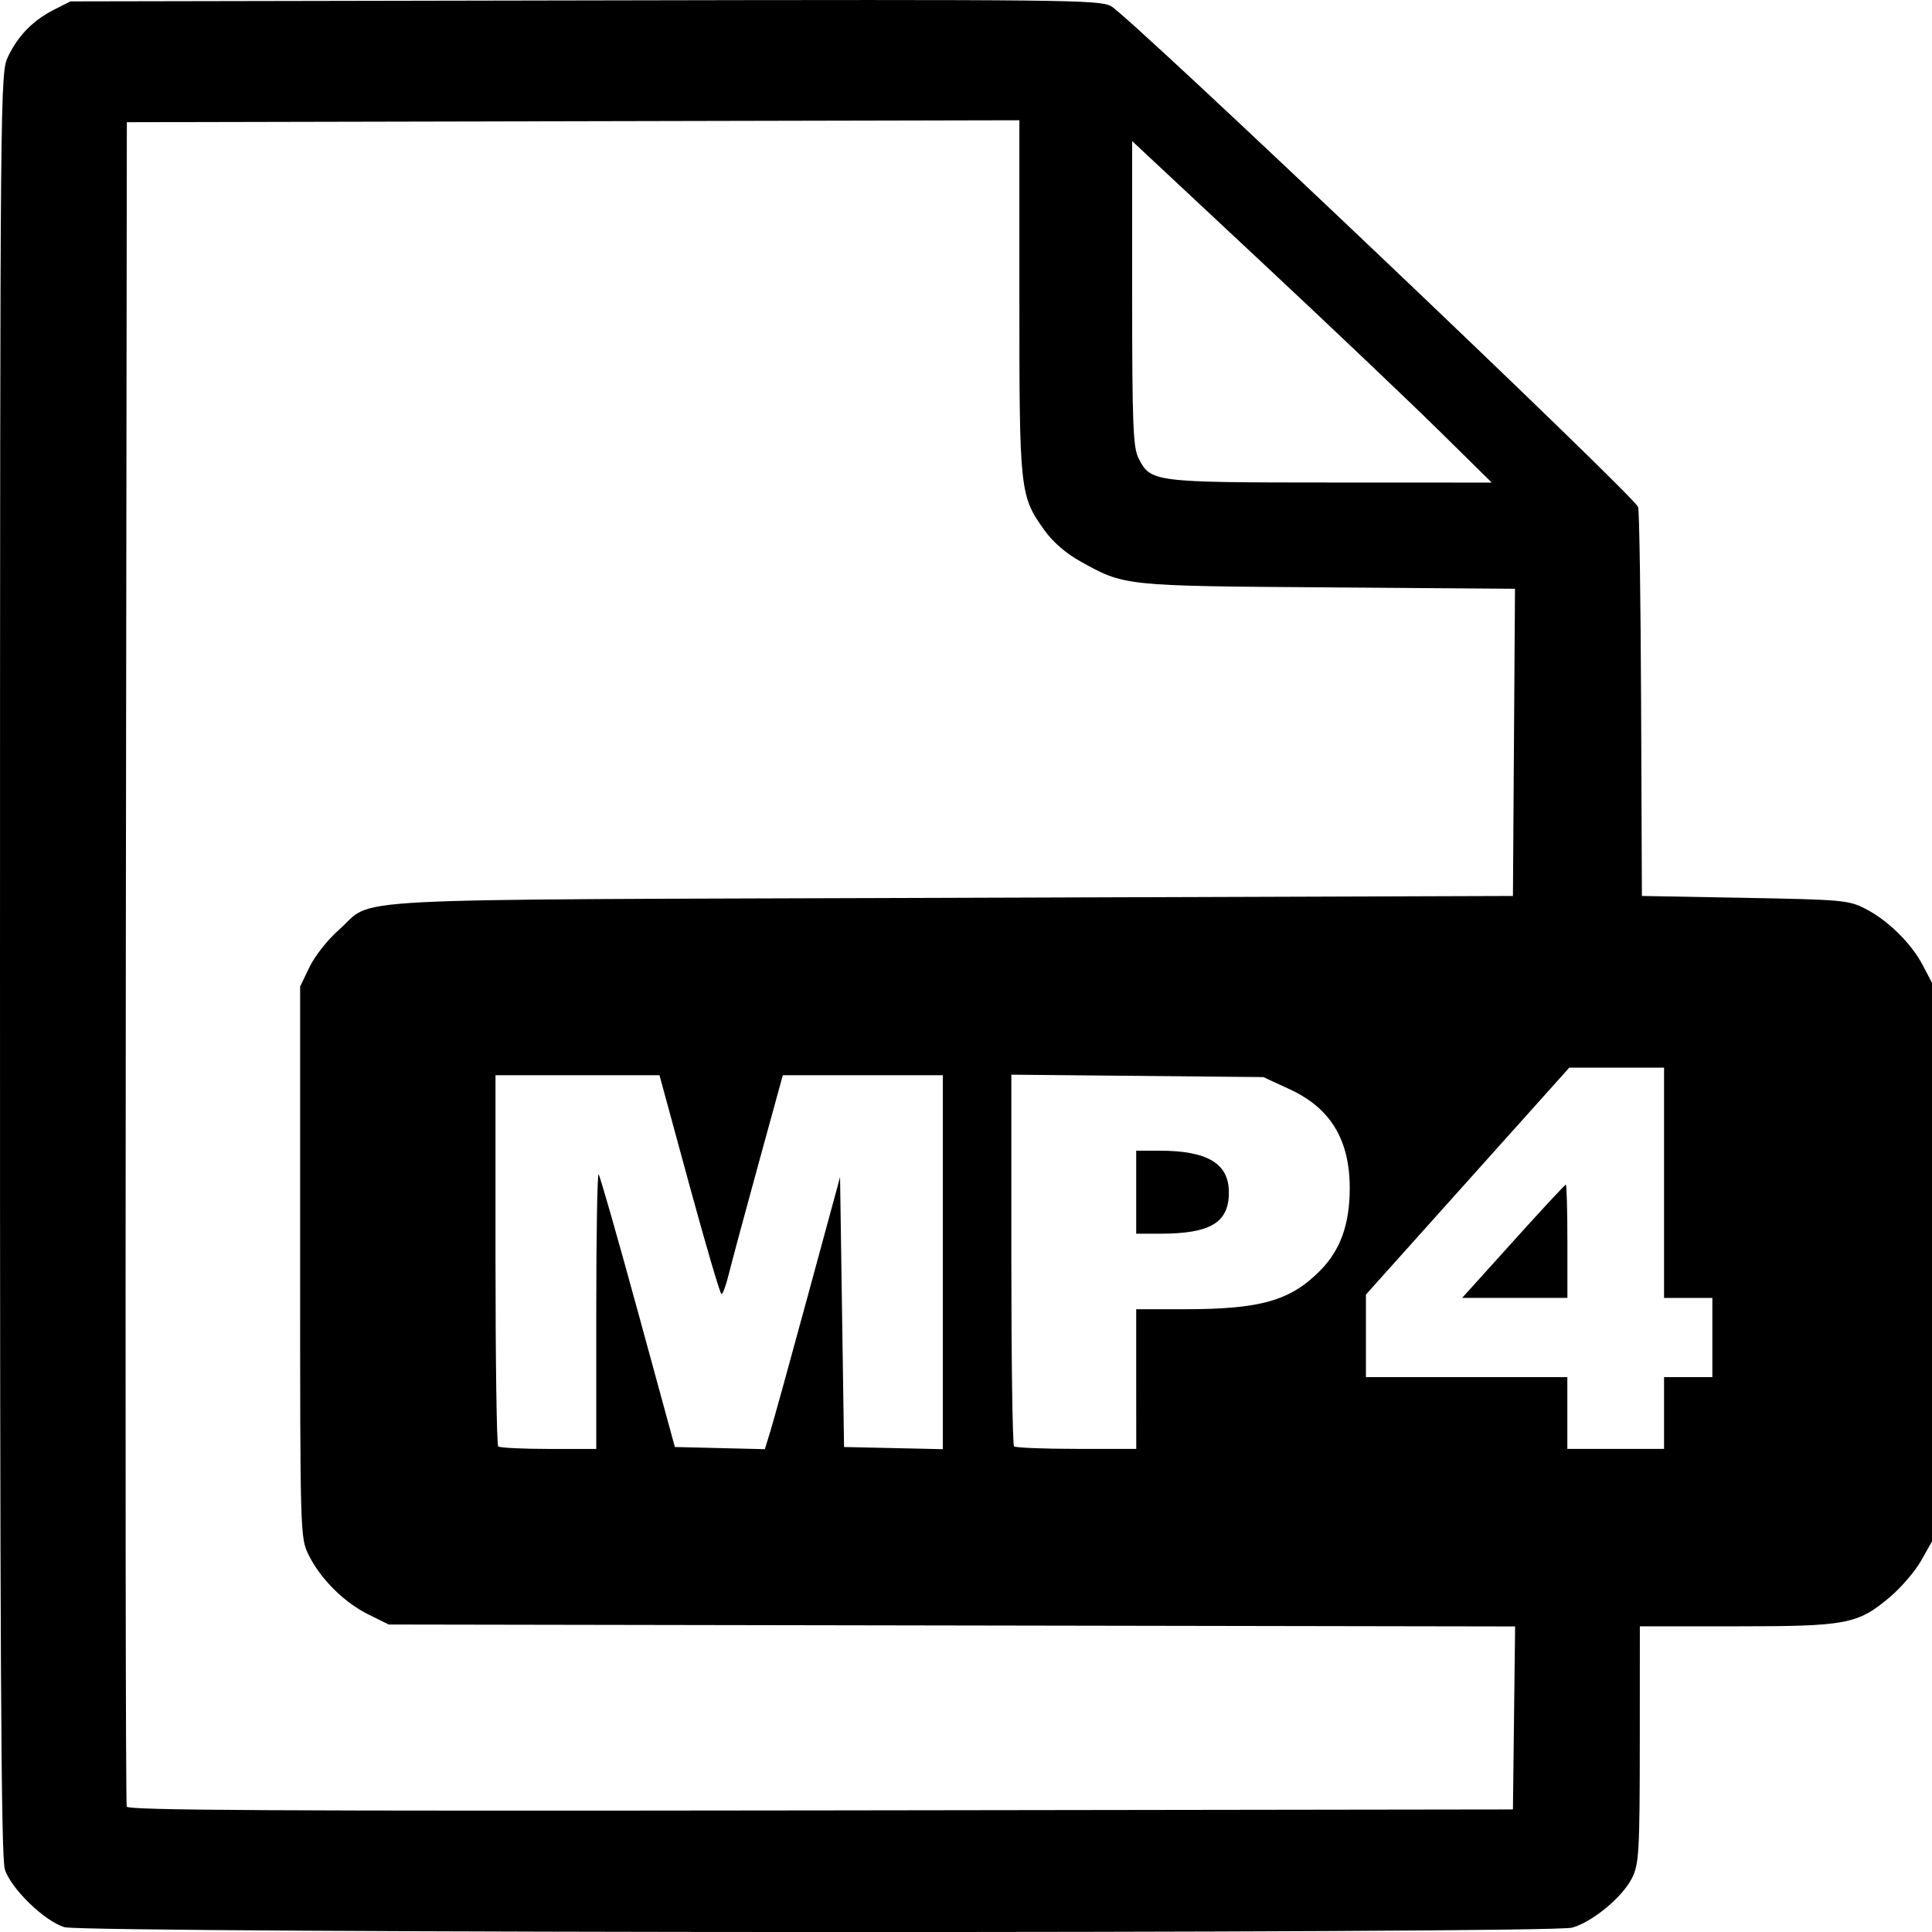
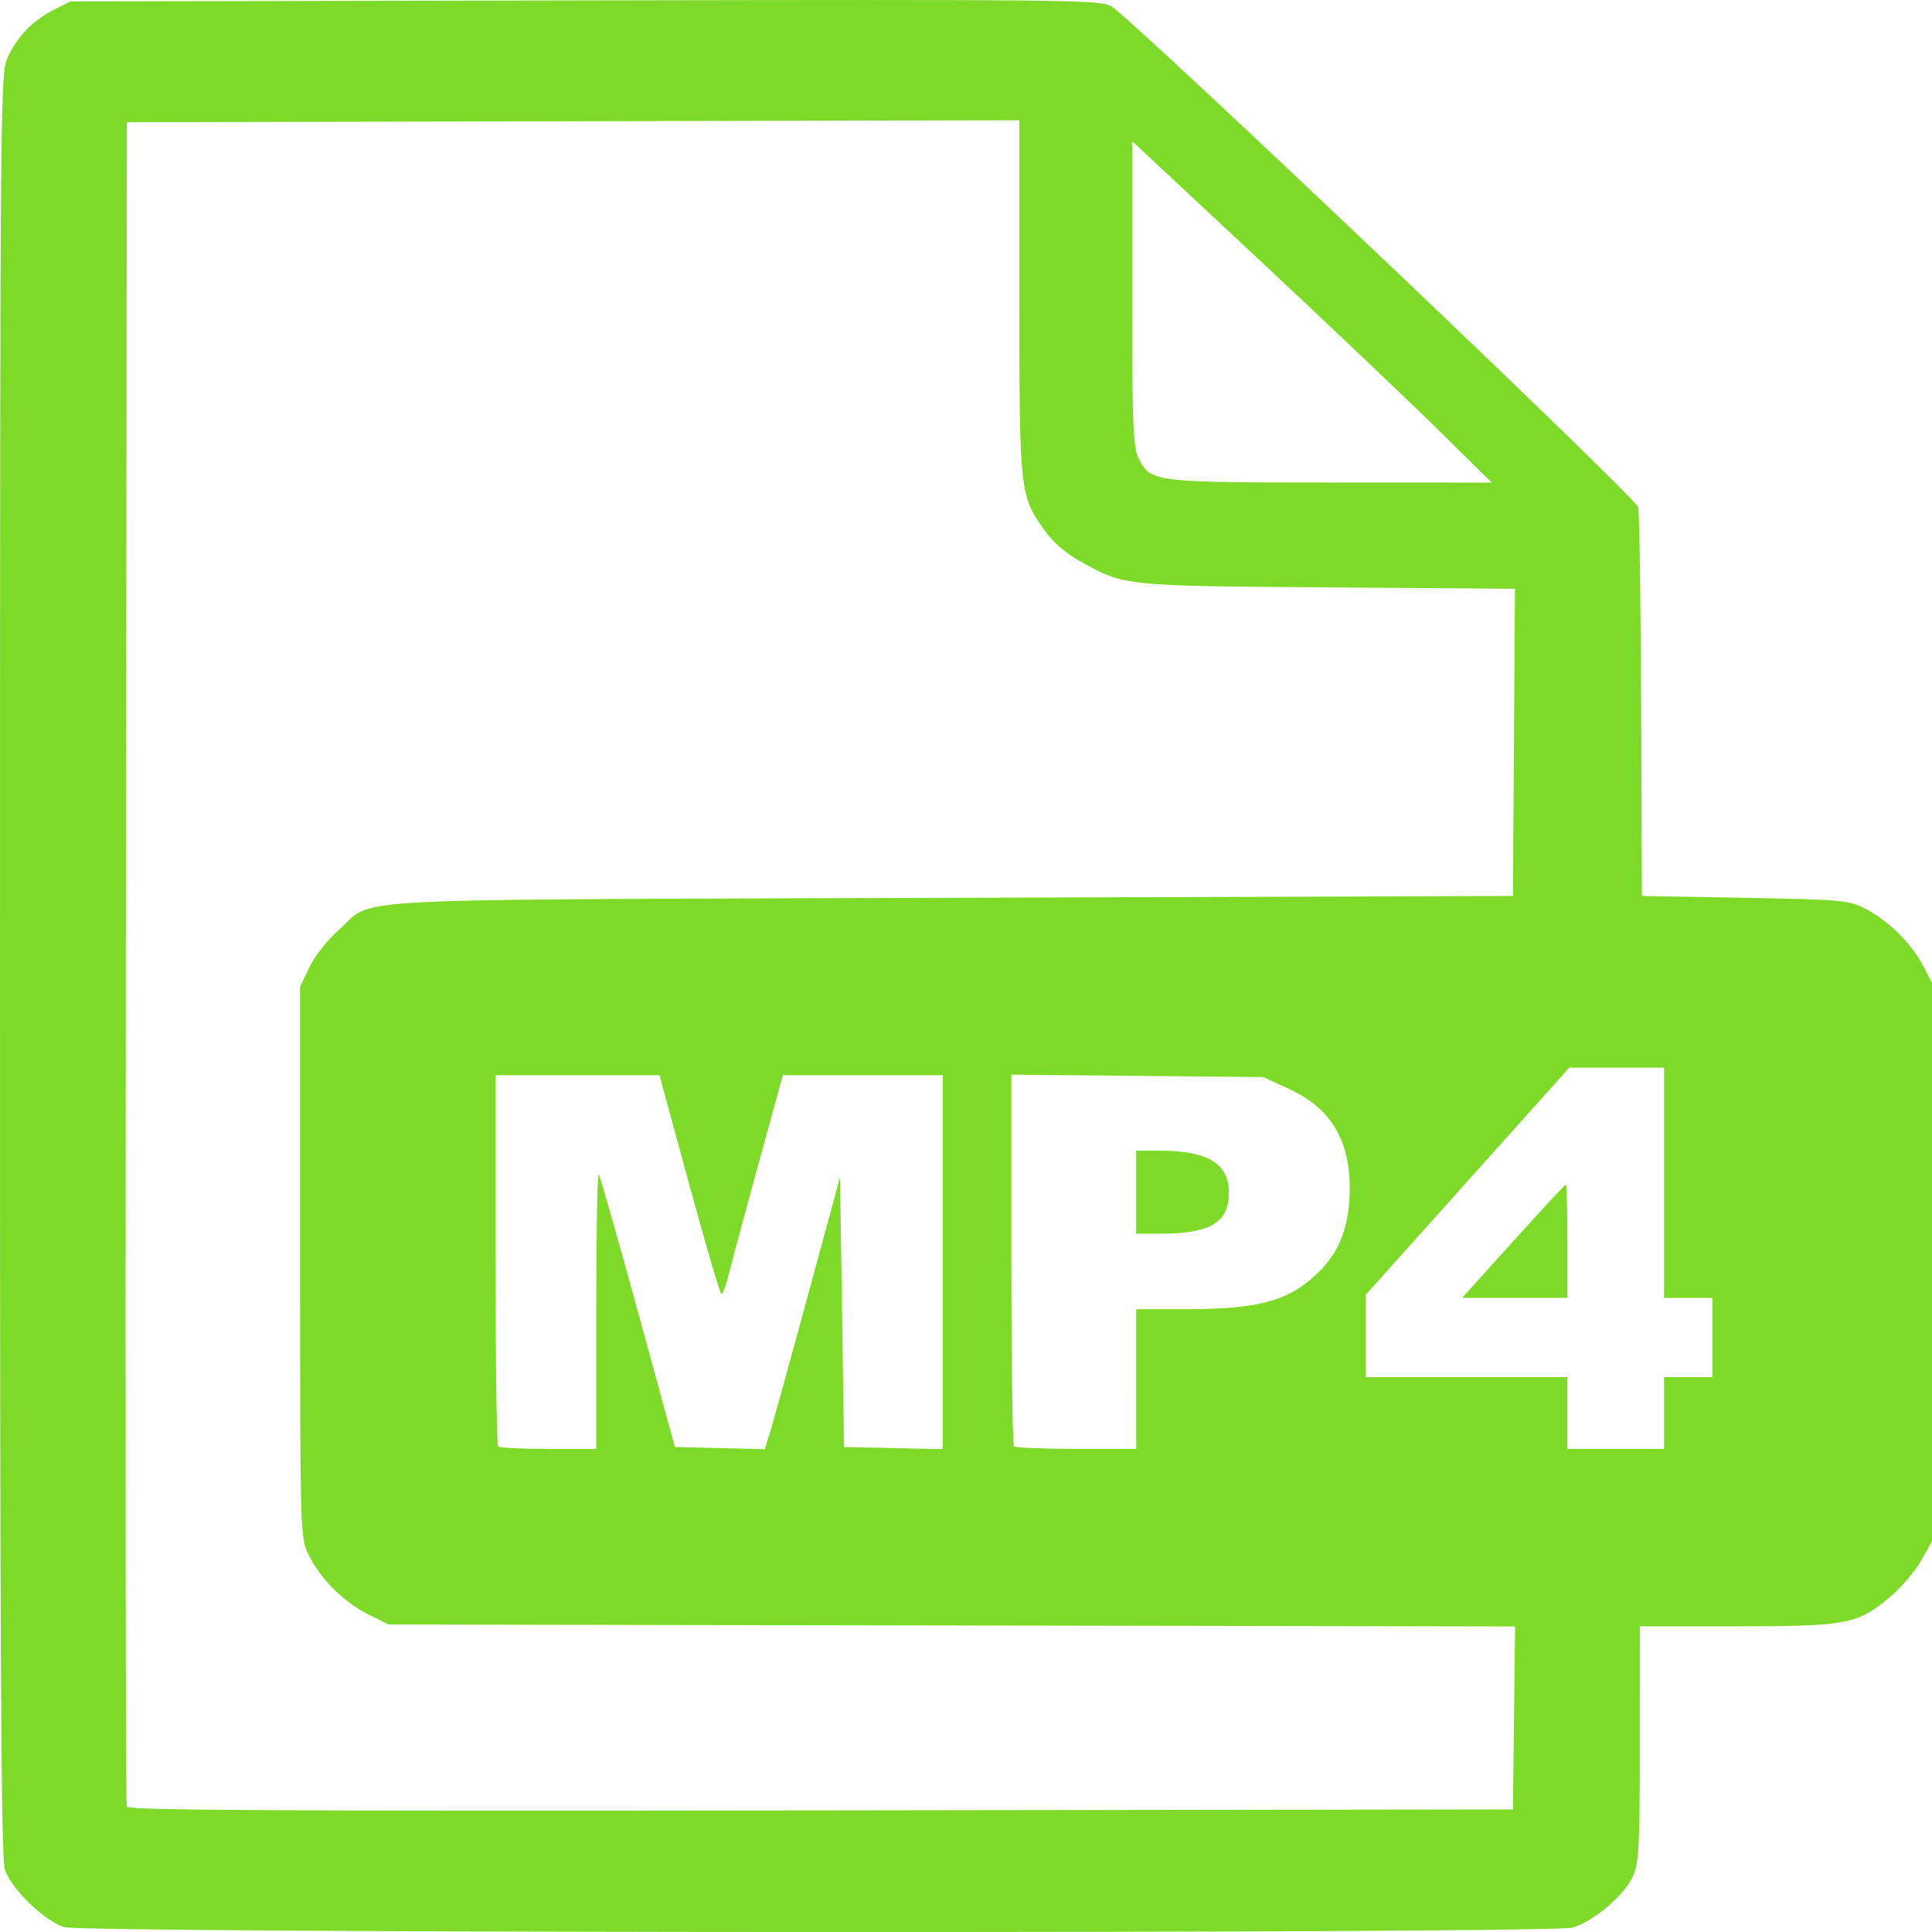
<svg xmlns="http://www.w3.org/2000/svg" width="32" height="32" viewBox="0 0 32 32" version="1.1" id="SVGRoot" xml:space="preserve">
  <defs id="defs478" />
  <g id="layer1">
-     <path style="fill:#000000;stroke-width:0.065" d="M 1.066,31.919 C 0.739,31.823 0.18,31.281 0.08,30.962 0.017,30.763 -0.001,27.357 4.9463929e-5,15.958 0.002,1.257 0.002,1.21 0.137,0.93 0.305,0.583 0.55,0.335 0.9,0.158 L 1.167,0.023 9.676,0.007 c 8.023,-0.016 8.522,-0.01 8.725,0.094 0.29,0.148 8.686,8.127 8.732,8.298 0.02,0.074 0.042,1.554 0.049,3.288 l 0.013,3.153 1.702,0.031 c 1.612,0.03 1.717,0.039 1.988,0.175 0.374,0.187 0.768,0.572 0.961,0.939 L 32,16.278 v 4.626 4.626 l -0.18,0.319 c -0.099,0.176 -0.332,0.447 -0.518,0.604 -0.534,0.45 -0.712,0.484 -2.551,0.484 h -1.59 l -0.001,1.954 c -0.001,1.76 -0.014,1.979 -0.124,2.206 -0.154,0.318 -0.654,0.734 -0.996,0.831 -0.363,0.102 -24.628,0.094 -24.973,-0.008 z m 24.011,-3.465 0.018,-1.515 -9.328,-0.016 -9.328,-0.016 -0.338,-0.167 C 5.697,26.539 5.309,26.153 5.113,25.757 4.972,25.47 4.971,25.434 4.971,20.904 V 16.34 L 5.128,16.014 C 5.217,15.831 5.429,15.563 5.613,15.401 6.235,14.856 5.273,14.906 15.749,14.871 l 9.31,-0.031 0.017,-2.544 0.017,-2.544 -3.087,-0.023 C 18.602,9.705 18.625,9.707 17.885,9.293 17.654,9.164 17.437,8.975 17.301,8.785 16.89,8.209 16.884,8.149 16.884,4.919 V 1.992 L 9.492,2.008 2.101,2.024 2.084,15.934 c -0.009,7.651 -0.003,13.946 0.015,13.989 0.025,0.062 2.36,0.075 11.496,0.063 l 11.464,-0.016 z M 9.876,21.706 c 0,-1.261 0.018,-2.276 0.039,-2.256 0.021,0.02 0.314,1.045 0.651,2.277 l 0.612,2.24 0.745,0.018 0.745,0.018 0.092,-0.299 c 0.051,-0.164 0.331,-1.178 0.623,-2.253 l 0.531,-1.954 0.033,2.235 0.033,2.235 0.818,0.018 0.818,0.018 v -3.097 -3.097 h -1.325 -1.325 l -0.408,1.485 c -0.224,0.817 -0.444,1.633 -0.488,1.813 -0.044,0.181 -0.098,0.328 -0.12,0.328 -0.022,0 -0.261,-0.816 -0.533,-1.813 L 10.923,17.809 H 9.565 8.207 v 3.053 c 0,1.679 0.02,3.072 0.045,3.095 0.024,0.023 0.4,0.042 0.834,0.042 h 0.79 z m 8.943,1.136 v -1.157 h 0.798 c 1.265,0 1.758,-0.141 2.254,-0.645 0.332,-0.337 0.485,-0.767 0.485,-1.359 0,-0.801 -0.318,-1.327 -0.992,-1.638 l -0.439,-0.203 -2.087,-0.02 -2.087,-0.02 v 3.057 c 0,1.681 0.02,3.076 0.045,3.099 0.024,0.023 0.49,0.042 1.034,0.042 h 0.99 z m 0,-3.095 v -0.688 h 0.384 c 0.797,0 1.151,0.212 1.151,0.69 0,0.503 -0.304,0.685 -1.143,0.685 h -0.392 z m 8.743,3.657 v -0.594 h 0.4 0.4 v -0.656 -0.656 h -0.4 -0.4 v -1.907 -1.907 h -0.785 -0.785 l -1.684,1.879 -1.684,1.879 v 0.684 0.684 h 1.668 1.668 v 0.594 0.594 h 0.801 0.801 z m -2.498,-2.845 c 0.465,-0.516 0.857,-0.938 0.871,-0.938 0.014,0 0.026,0.422 0.026,0.938 v 0.938 H 25.089 24.218 Z M 23.836,7.134 C 23.357,6.662 22.018,5.389 20.859,4.306 L 18.752,2.337 v 2.522 c 0,2.163 0.015,2.552 0.105,2.729 0.202,0.398 0.237,0.403 3.19,0.404 l 2.661,0.001 z" id="path1102" />
+     <path style="fill:#7eda28;stroke-width:0.065" d="M 1.066,31.919 C 0.739,31.823 0.18,31.281 0.08,30.962 0.017,30.763 -0.001,27.357 4.9463929e-5,15.958 0.002,1.257 0.002,1.21 0.137,0.93 0.305,0.583 0.55,0.335 0.9,0.158 L 1.167,0.023 9.676,0.007 c 8.023,-0.016 8.522,-0.01 8.725,0.094 0.29,0.148 8.686,8.127 8.732,8.298 0.02,0.074 0.042,1.554 0.049,3.288 l 0.013,3.153 1.702,0.031 c 1.612,0.03 1.717,0.039 1.988,0.175 0.374,0.187 0.768,0.572 0.961,0.939 L 32,16.278 v 4.626 4.626 l -0.18,0.319 c -0.099,0.176 -0.332,0.447 -0.518,0.604 -0.534,0.45 -0.712,0.484 -2.551,0.484 h -1.59 l -0.001,1.954 c -0.001,1.76 -0.014,1.979 -0.124,2.206 -0.154,0.318 -0.654,0.734 -0.996,0.831 -0.363,0.102 -24.628,0.094 -24.973,-0.008 z m 24.011,-3.465 0.018,-1.515 -9.328,-0.016 -9.328,-0.016 -0.338,-0.167 C 5.697,26.539 5.309,26.153 5.113,25.757 4.972,25.47 4.971,25.434 4.971,20.904 V 16.34 L 5.128,16.014 C 5.217,15.831 5.429,15.563 5.613,15.401 6.235,14.856 5.273,14.906 15.749,14.871 l 9.31,-0.031 0.017,-2.544 0.017,-2.544 -3.087,-0.023 C 18.602,9.705 18.625,9.707 17.885,9.293 17.654,9.164 17.437,8.975 17.301,8.785 16.89,8.209 16.884,8.149 16.884,4.919 V 1.992 L 9.492,2.008 2.101,2.024 2.084,15.934 c -0.009,7.651 -0.003,13.946 0.015,13.989 0.025,0.062 2.36,0.075 11.496,0.063 l 11.464,-0.016 z M 9.876,21.706 c 0,-1.261 0.018,-2.276 0.039,-2.256 0.021,0.02 0.314,1.045 0.651,2.277 l 0.612,2.24 0.745,0.018 0.745,0.018 0.092,-0.299 c 0.051,-0.164 0.331,-1.178 0.623,-2.253 l 0.531,-1.954 0.033,2.235 0.033,2.235 0.818,0.018 0.818,0.018 v -3.097 -3.097 h -1.325 -1.325 l -0.408,1.485 c -0.224,0.817 -0.444,1.633 -0.488,1.813 -0.044,0.181 -0.098,0.328 -0.12,0.328 -0.022,0 -0.261,-0.816 -0.533,-1.813 L 10.923,17.809 H 9.565 8.207 v 3.053 c 0,1.679 0.02,3.072 0.045,3.095 0.024,0.023 0.4,0.042 0.834,0.042 h 0.79 z m 8.943,1.136 v -1.157 h 0.798 c 1.265,0 1.758,-0.141 2.254,-0.645 0.332,-0.337 0.485,-0.767 0.485,-1.359 0,-0.801 -0.318,-1.327 -0.992,-1.638 l -0.439,-0.203 -2.087,-0.02 -2.087,-0.02 v 3.057 c 0,1.681 0.02,3.076 0.045,3.099 0.024,0.023 0.49,0.042 1.034,0.042 h 0.99 z m 0,-3.095 v -0.688 h 0.384 c 0.797,0 1.151,0.212 1.151,0.69 0,0.503 -0.304,0.685 -1.143,0.685 h -0.392 z m 8.743,3.657 v -0.594 h 0.4 0.4 v -0.656 -0.656 h -0.4 -0.4 v -1.907 -1.907 h -0.785 -0.785 l -1.684,1.879 -1.684,1.879 v 0.684 0.684 h 1.668 1.668 v 0.594 0.594 h 0.801 0.801 z m -2.498,-2.845 c 0.465,-0.516 0.857,-0.938 0.871,-0.938 0.014,0 0.026,0.422 0.026,0.938 v 0.938 H 25.089 24.218 Z M 23.836,7.134 C 23.357,6.662 22.018,5.389 20.859,4.306 L 18.752,2.337 v 2.522 c 0,2.163 0.015,2.552 0.105,2.729 0.202,0.398 0.237,0.403 3.19,0.404 l 2.661,0.001 z" id="mp4" />
  </g>
</svg>
